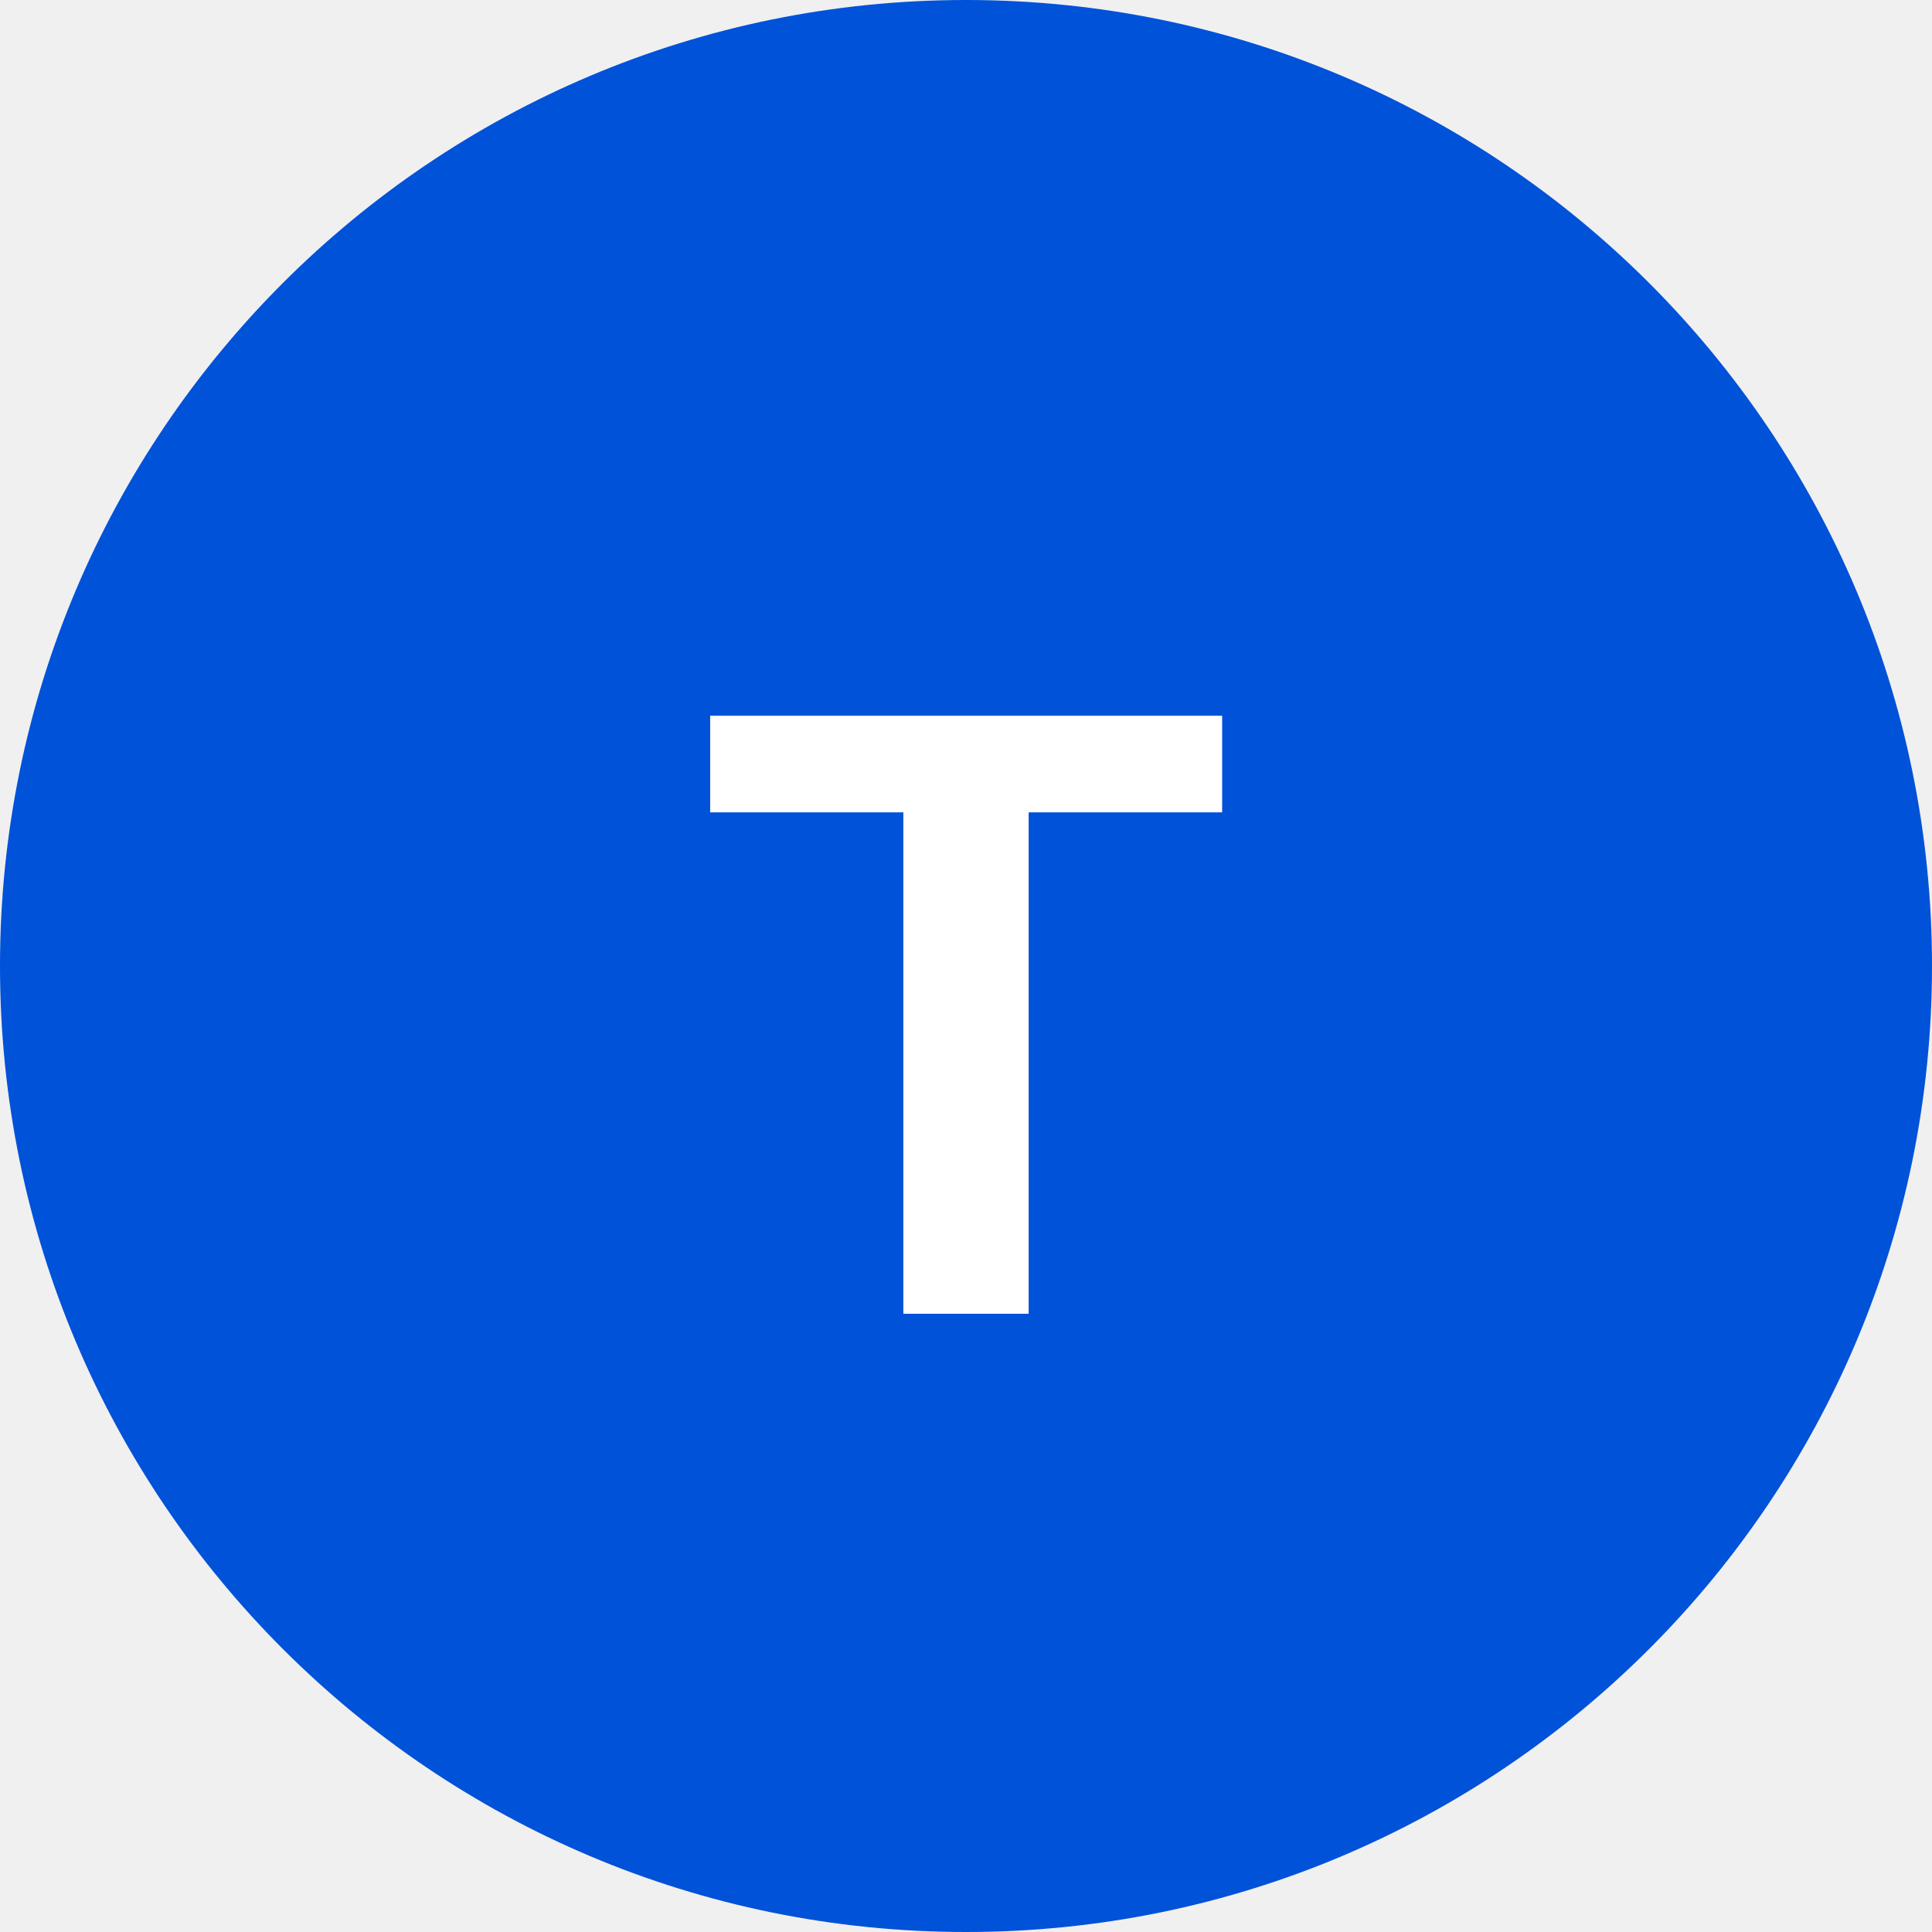
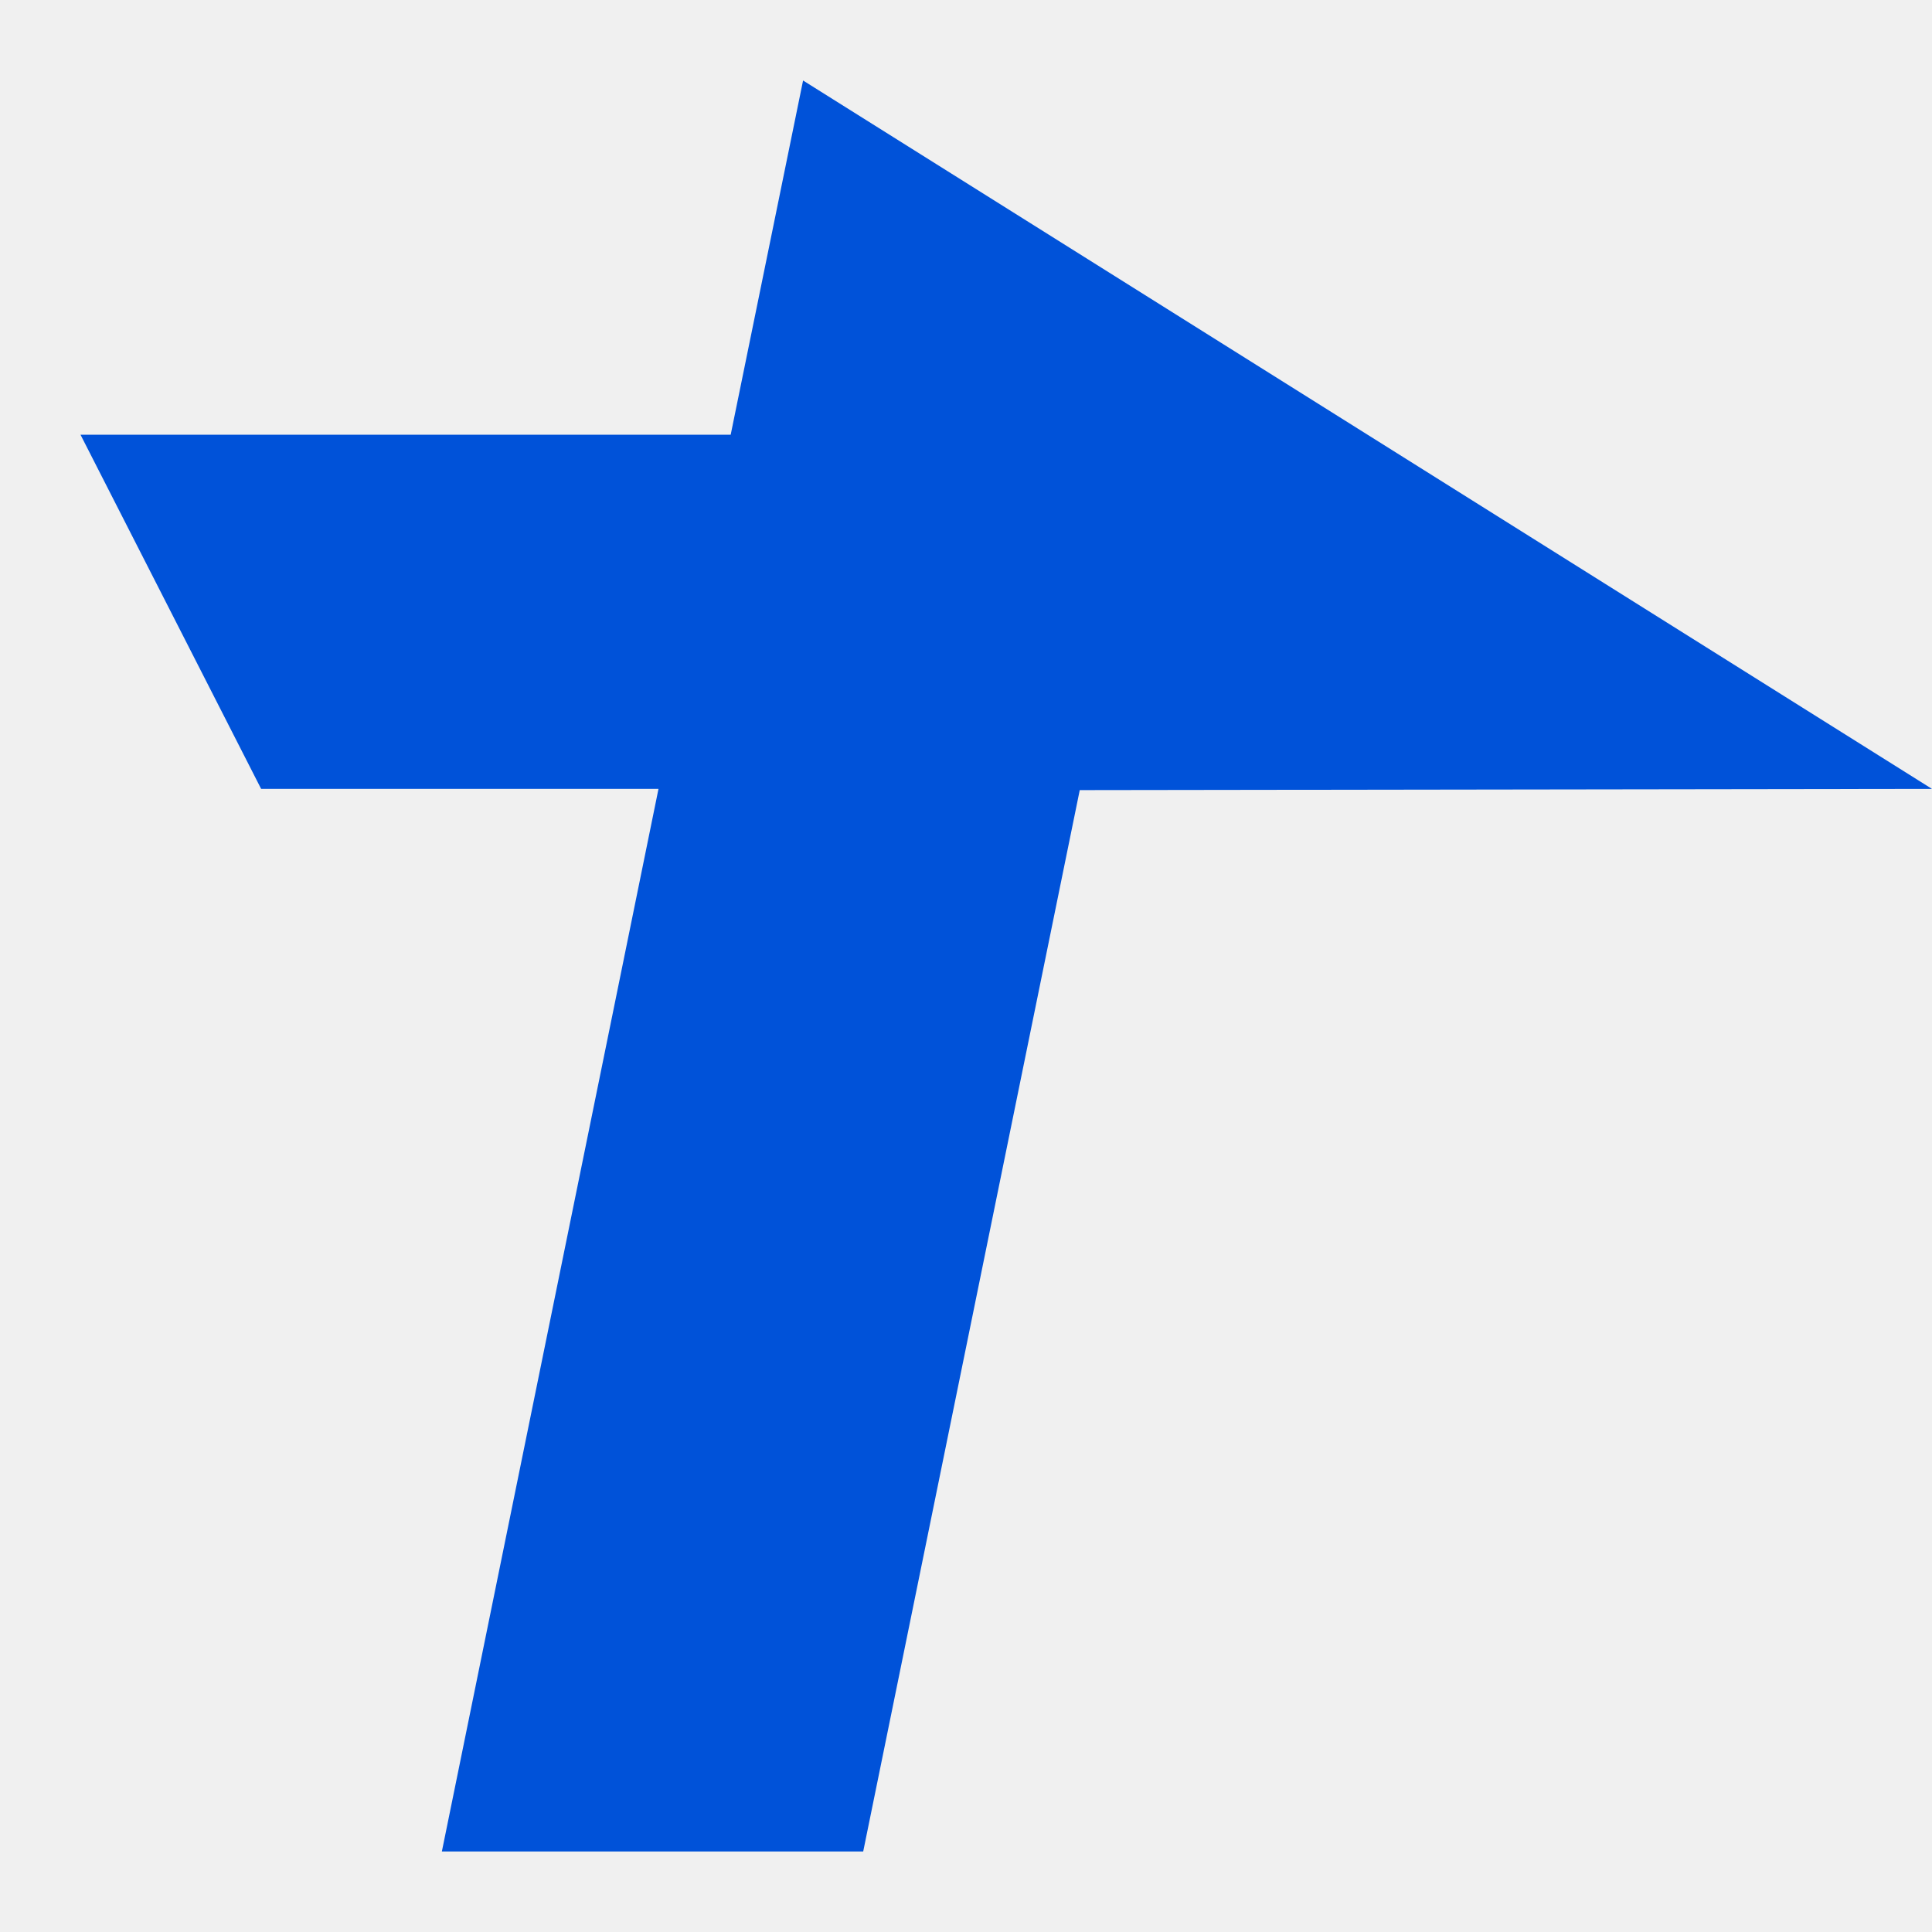
- <svg xmlns="http://www.w3.org/2000/svg" viewBox="0 0 100 100">
-   <circle cx="50" cy="50" r="50" fill="#0052D9" />
-   <text x="50" y="68" font-size="45" font-family="Arial, sans-serif" fill="white" text-anchor="middle" font-weight="bold">T</text>
+ <svg xmlns="http://www.w3.org/2000/svg" height="1em" style="flex:none;line-height:1" viewBox="0 0 24 24" width="1em">
+   <path d="M9.976 1L24 9.8l-10.587.015L10.723 23H5.489L8.18 9.8H3.244L1 5.4h8.077L9.976 1z" fill="#0052D9" fill-rule="evenodd" />
</svg>
